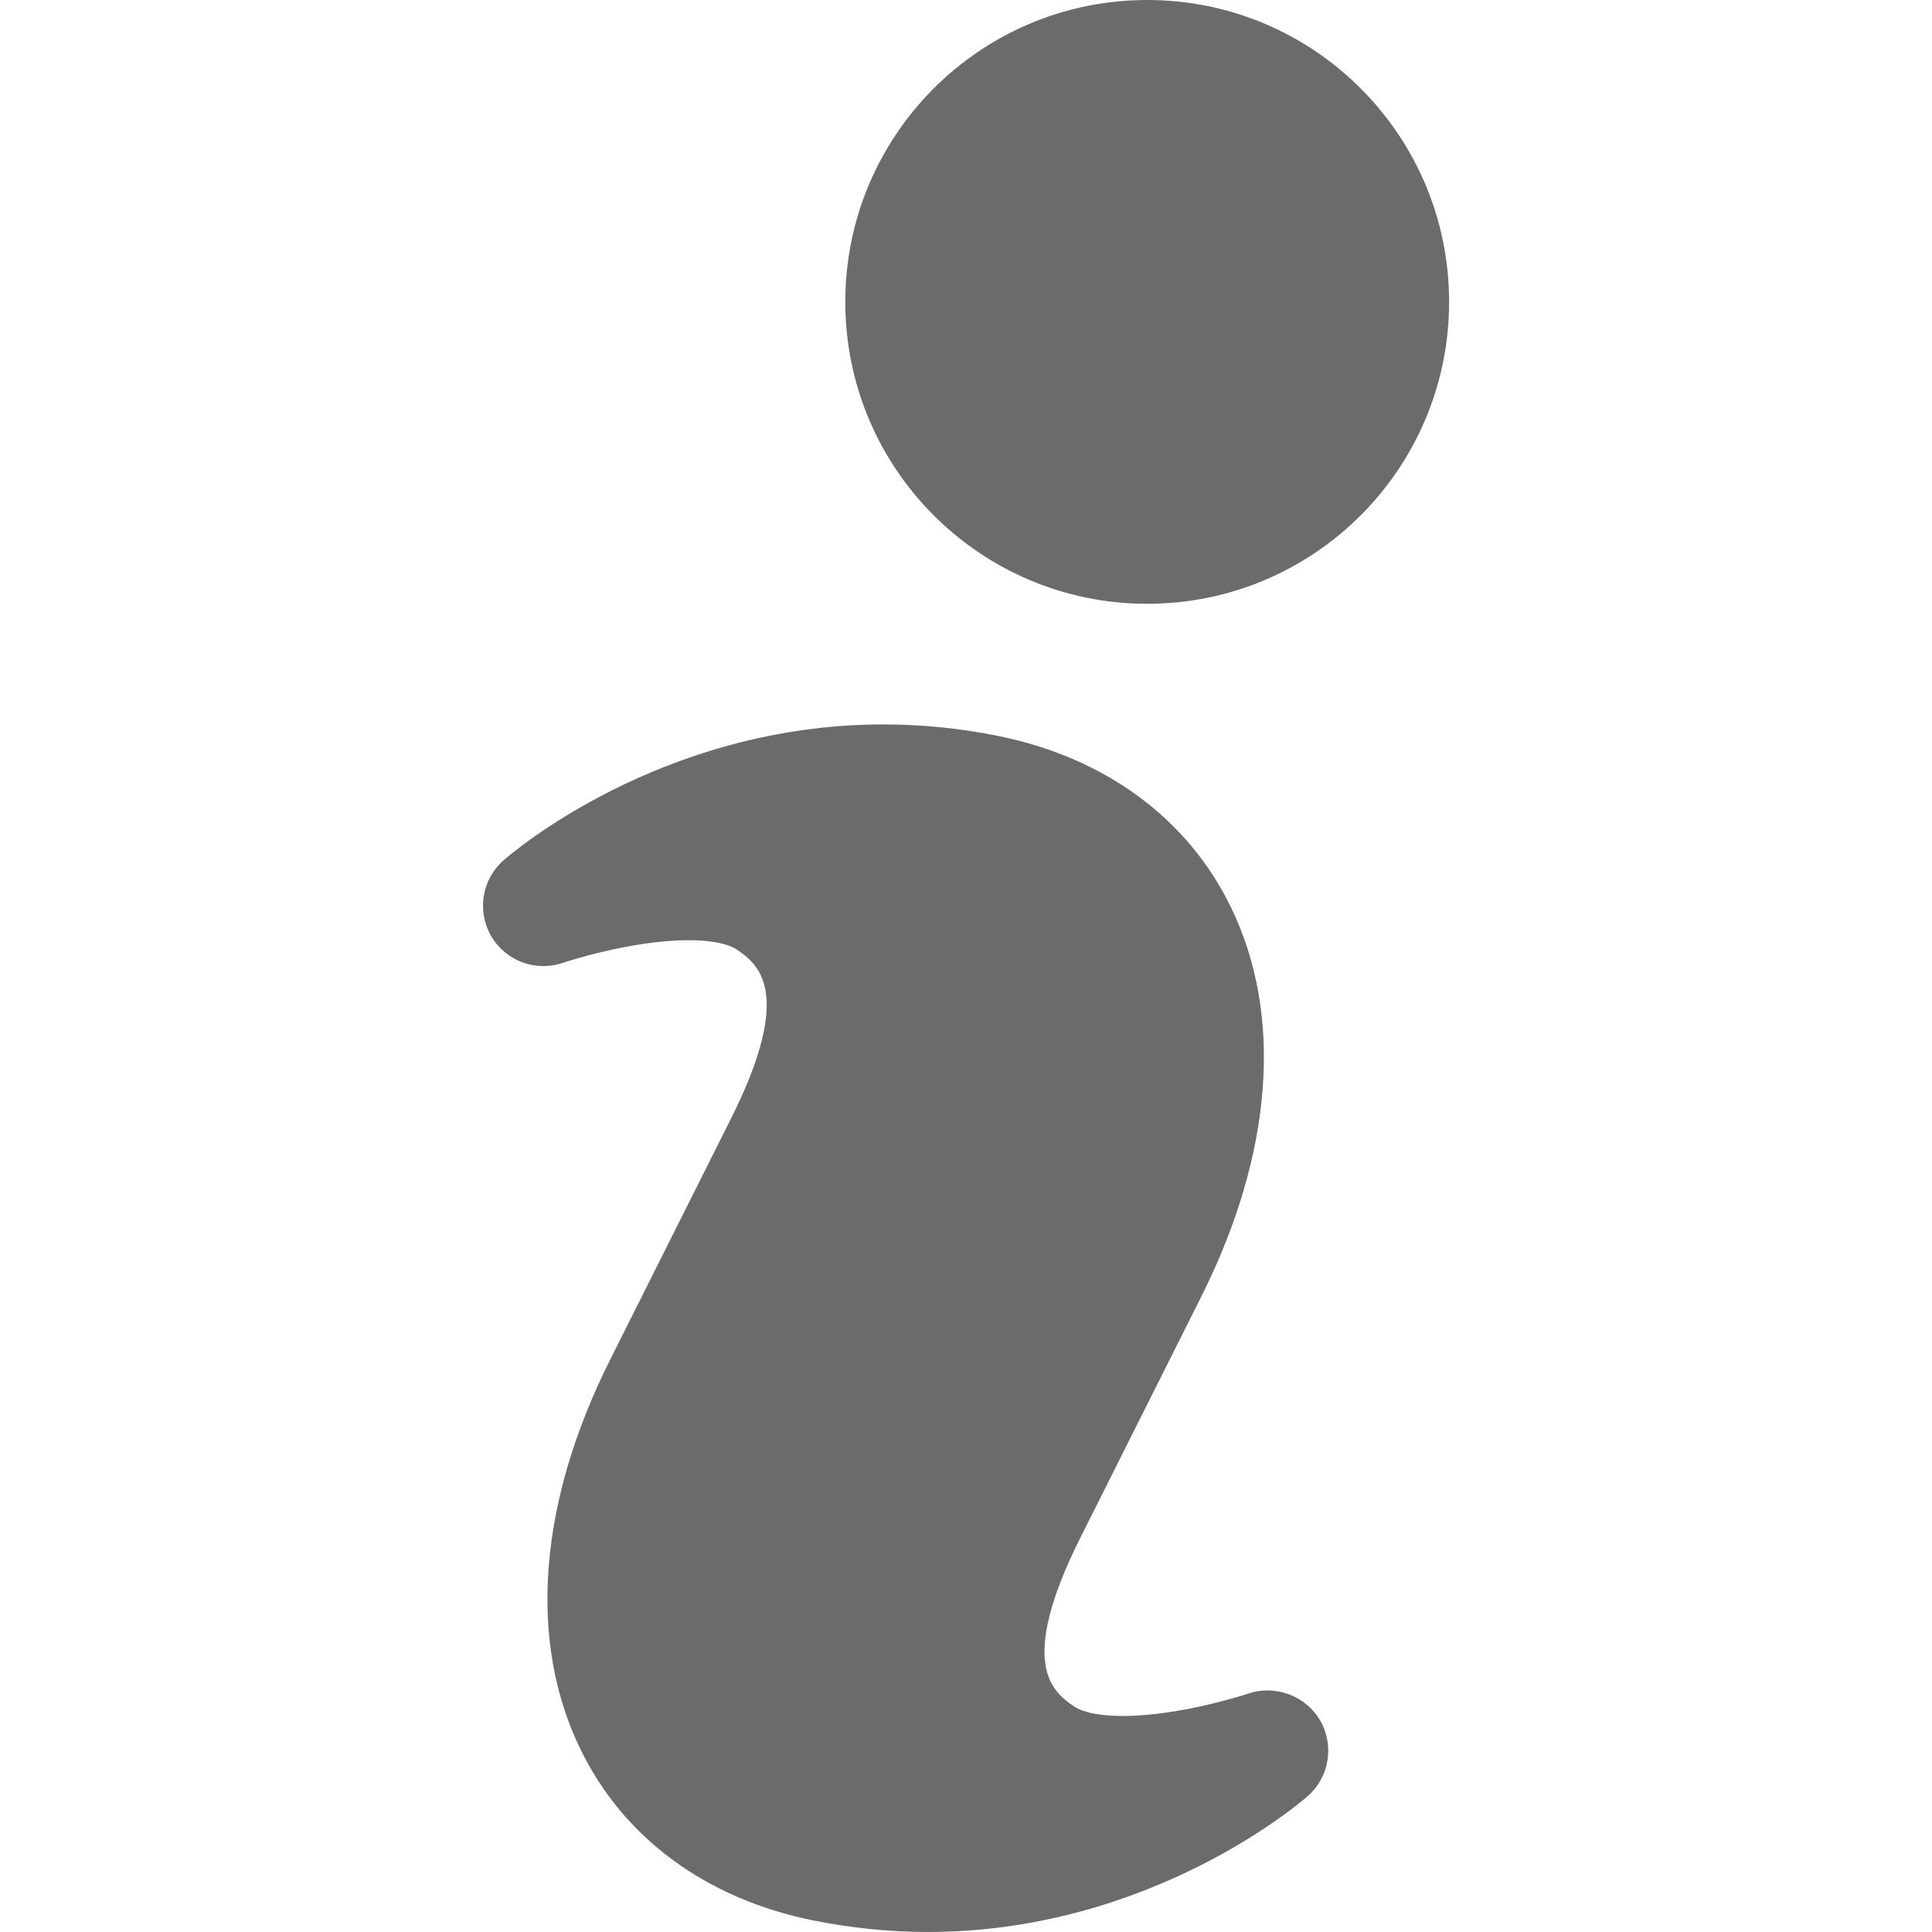
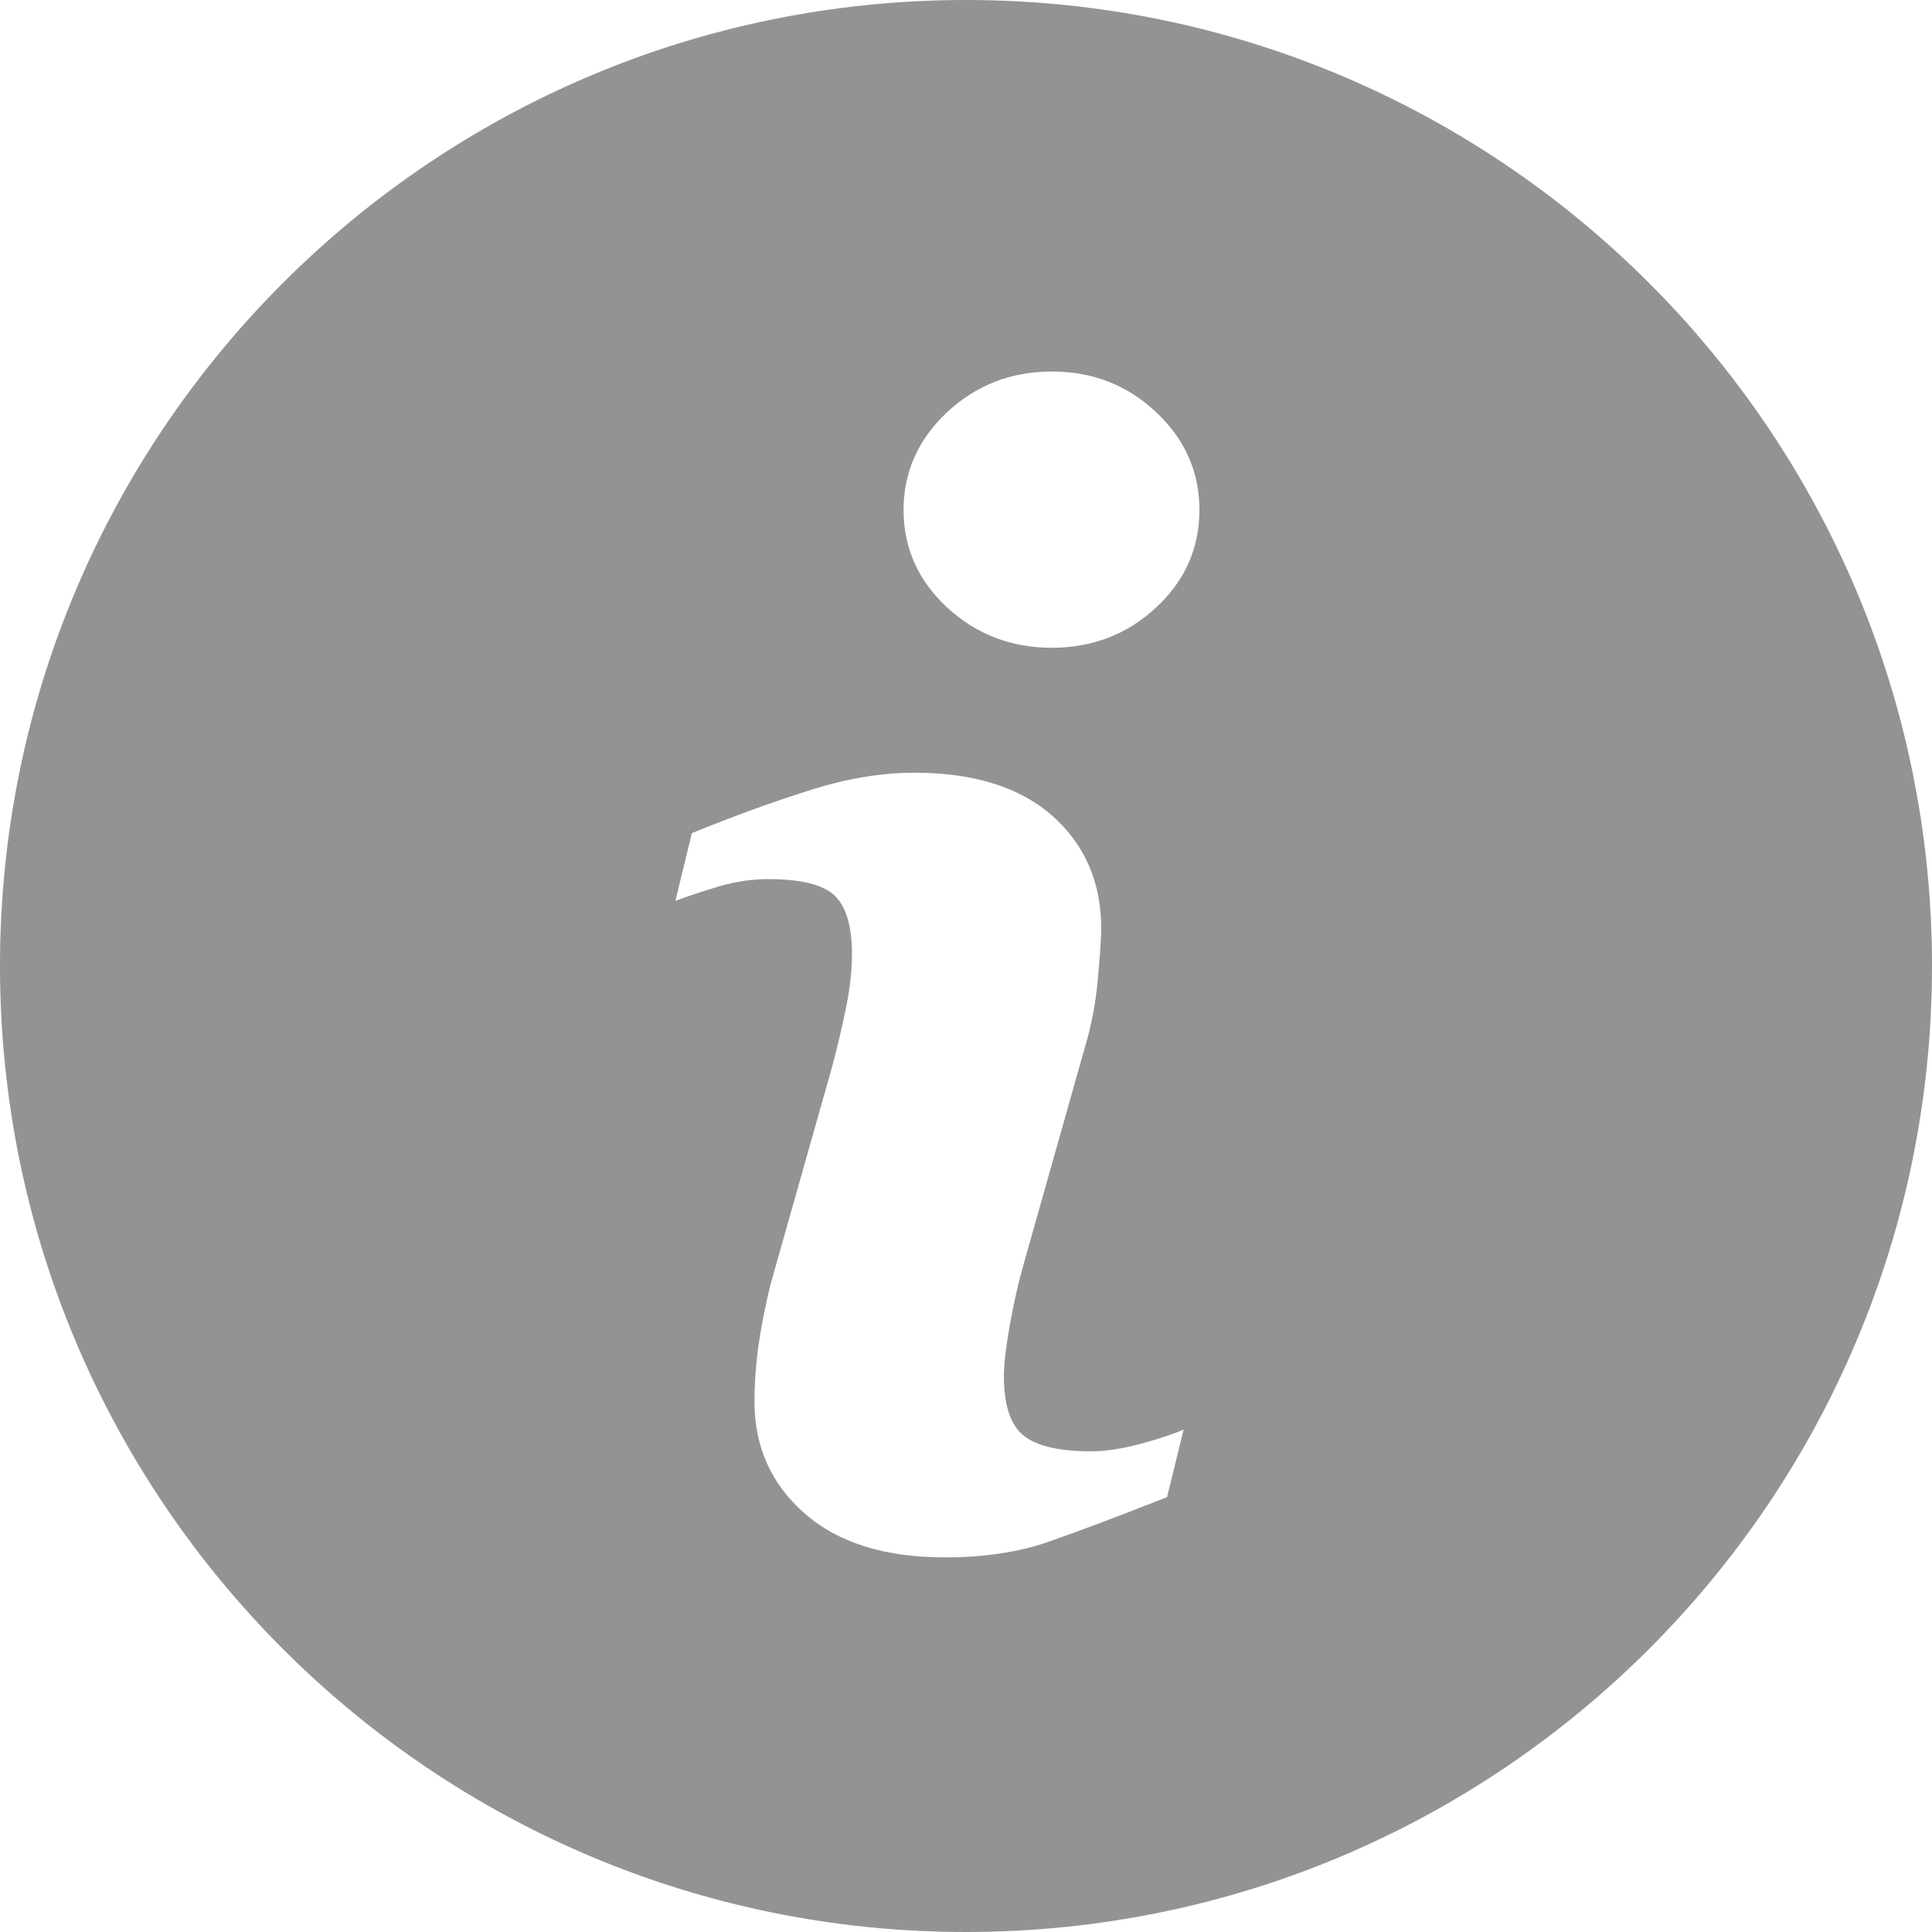
- <svg xmlns="http://www.w3.org/2000/svg" version="1.1" id="Capa_1" x="0px" y="0px" viewBox="0 0 15.999 15.999" style="enable-background:new 0 0 15.999 15.999;" xml:space="preserve" width="512px" height="512px">
+ <svg xmlns="http://www.w3.org/2000/svg" version="1.1" id="Capa_1" x="0px" y="0px" viewBox="0 0 23.625 23.625" style="enable-background:new 0 0 23.625 23.625;" xml:space="preserve" width="512px" height="512px">
  <g>
-     <g>
-       <path d="M10.339,14.024C10.333,14.026,9.78,14.21,9.3,14.21c-0.265,0-0.372-0.055-0.406-0.079    c-0.168-0.117-0.48-0.336,0.054-1.4l1-1.994c0.593-1.184,0.681-2.329,0.245-3.225c-0.356-0.733-1.039-1.236-1.92-1.416    C7.956,6.031,7.634,5.999,7.315,5.999c-1.849,0-3.094,1.08-3.146,1.126C3.99,7.283,3.948,7.545,4.067,7.751    c0.12,0.206,0.367,0.3,0.595,0.222c0.005-0.002,0.559-0.187,1.039-0.187c0.263,0,0.369,0.055,0.402,0.078    c0.169,0.118,0.482,0.34-0.051,1.402l-1,1.995c-0.594,1.185-0.681,2.33-0.245,3.225c0.356,0.733,1.038,1.236,1.921,1.416    c0.314,0.063,0.636,0.097,0.954,0.097c1.85,0,3.096-1.08,3.148-1.126c0.179-0.157,0.221-0.42,0.102-0.626    C10.812,14.042,10.563,13.95,10.339,14.024z" fill="#6B6B6B" />
-       <circle cx="9.5" cy="2.5" r="2.5" fill="#6B6B6B" />
-     </g>
+     <path d="M11.812,0C5.289,0,0,5.289,0,11.812s5.289,11.813,11.812,11.813s11.813-5.29,11.813-11.813   S18.335,0,11.812,0z M14.271,18.307c-0.608,0.24-1.092,0.422-1.455,0.548c-0.362,0.126-0.783,0.189-1.262,0.189   c-0.736,0-1.309-0.18-1.717-0.539s-0.611-0.814-0.611-1.367c0-0.215,0.015-0.435,0.045-0.659c0.031-0.224,0.08-0.476,0.147-0.759   l0.761-2.688c0.067-0.258,0.125-0.503,0.171-0.731c0.046-0.23,0.068-0.441,0.068-0.633c0-0.342-0.071-0.582-0.212-0.717   c-0.143-0.135-0.412-0.201-0.813-0.201c-0.196,0-0.398,0.029-0.605,0.09c-0.205,0.063-0.383,0.12-0.529,0.176l0.201-0.828   c0.498-0.203,0.975-0.377,1.43-0.521c0.455-0.146,0.885-0.218,1.29-0.218c0.731,0,1.295,0.178,1.692,0.53   c0.395,0.353,0.594,0.812,0.594,1.376c0,0.117-0.014,0.323-0.041,0.617c-0.027,0.295-0.078,0.564-0.152,0.811l-0.757,2.68   c-0.062,0.215-0.117,0.461-0.167,0.736c-0.049,0.275-0.073,0.485-0.073,0.626c0,0.356,0.079,0.599,0.239,0.728   c0.158,0.129,0.435,0.194,0.827,0.194c0.185,0,0.392-0.033,0.626-0.097c0.232-0.064,0.4-0.121,0.506-0.17L14.271,18.307z    M14.137,7.429c-0.353,0.328-0.778,0.492-1.275,0.492c-0.496,0-0.924-0.164-1.28-0.492c-0.354-0.328-0.533-0.727-0.533-1.193   c0-0.465,0.18-0.865,0.533-1.196c0.356-0.332,0.784-0.497,1.28-0.497c0.497,0,0.923,0.165,1.275,0.497   c0.353,0.331,0.53,0.731,0.53,1.196C14.667,6.703,14.49,7.101,14.137,7.429z" fill="#939393" />
  </g>
  <g>
</g>
  <g>
</g>
  <g>
</g>
  <g>
</g>
  <g>
</g>
  <g>
</g>
  <g>
</g>
  <g>
</g>
  <g>
</g>
  <g>
</g>
  <g>
</g>
  <g>
</g>
  <g>
</g>
  <g>
</g>
  <g>
</g>
</svg>
